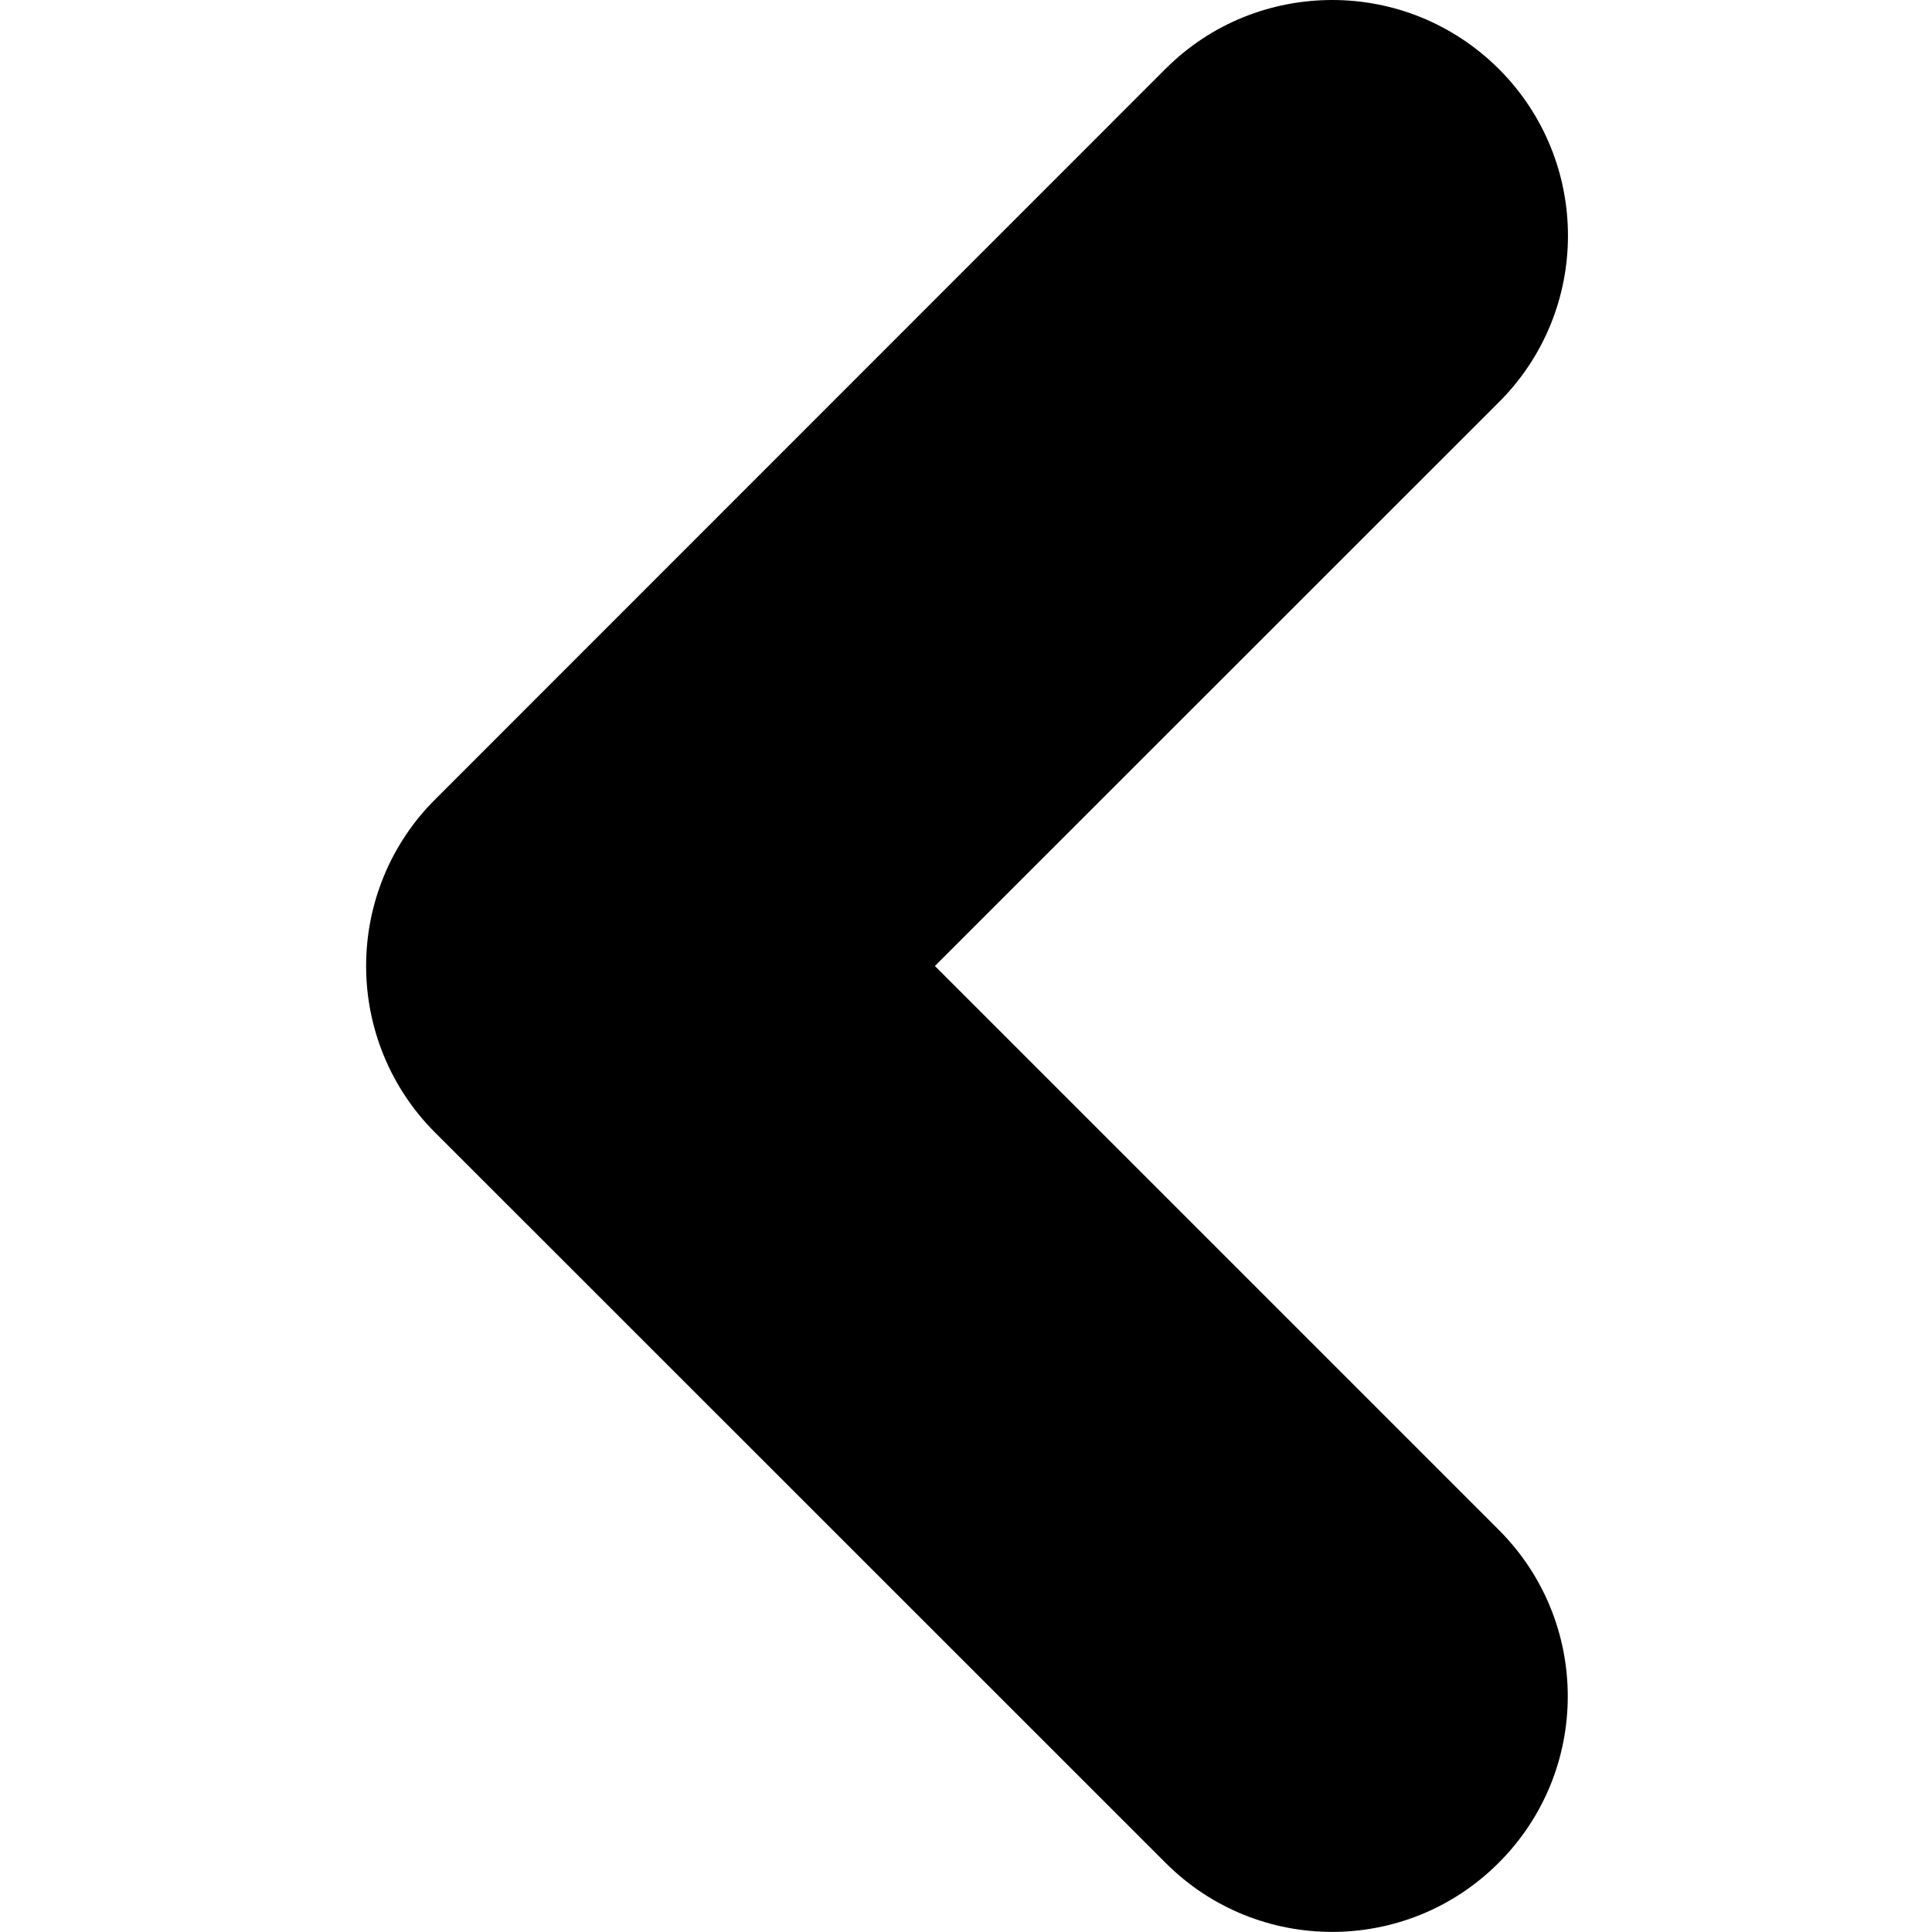
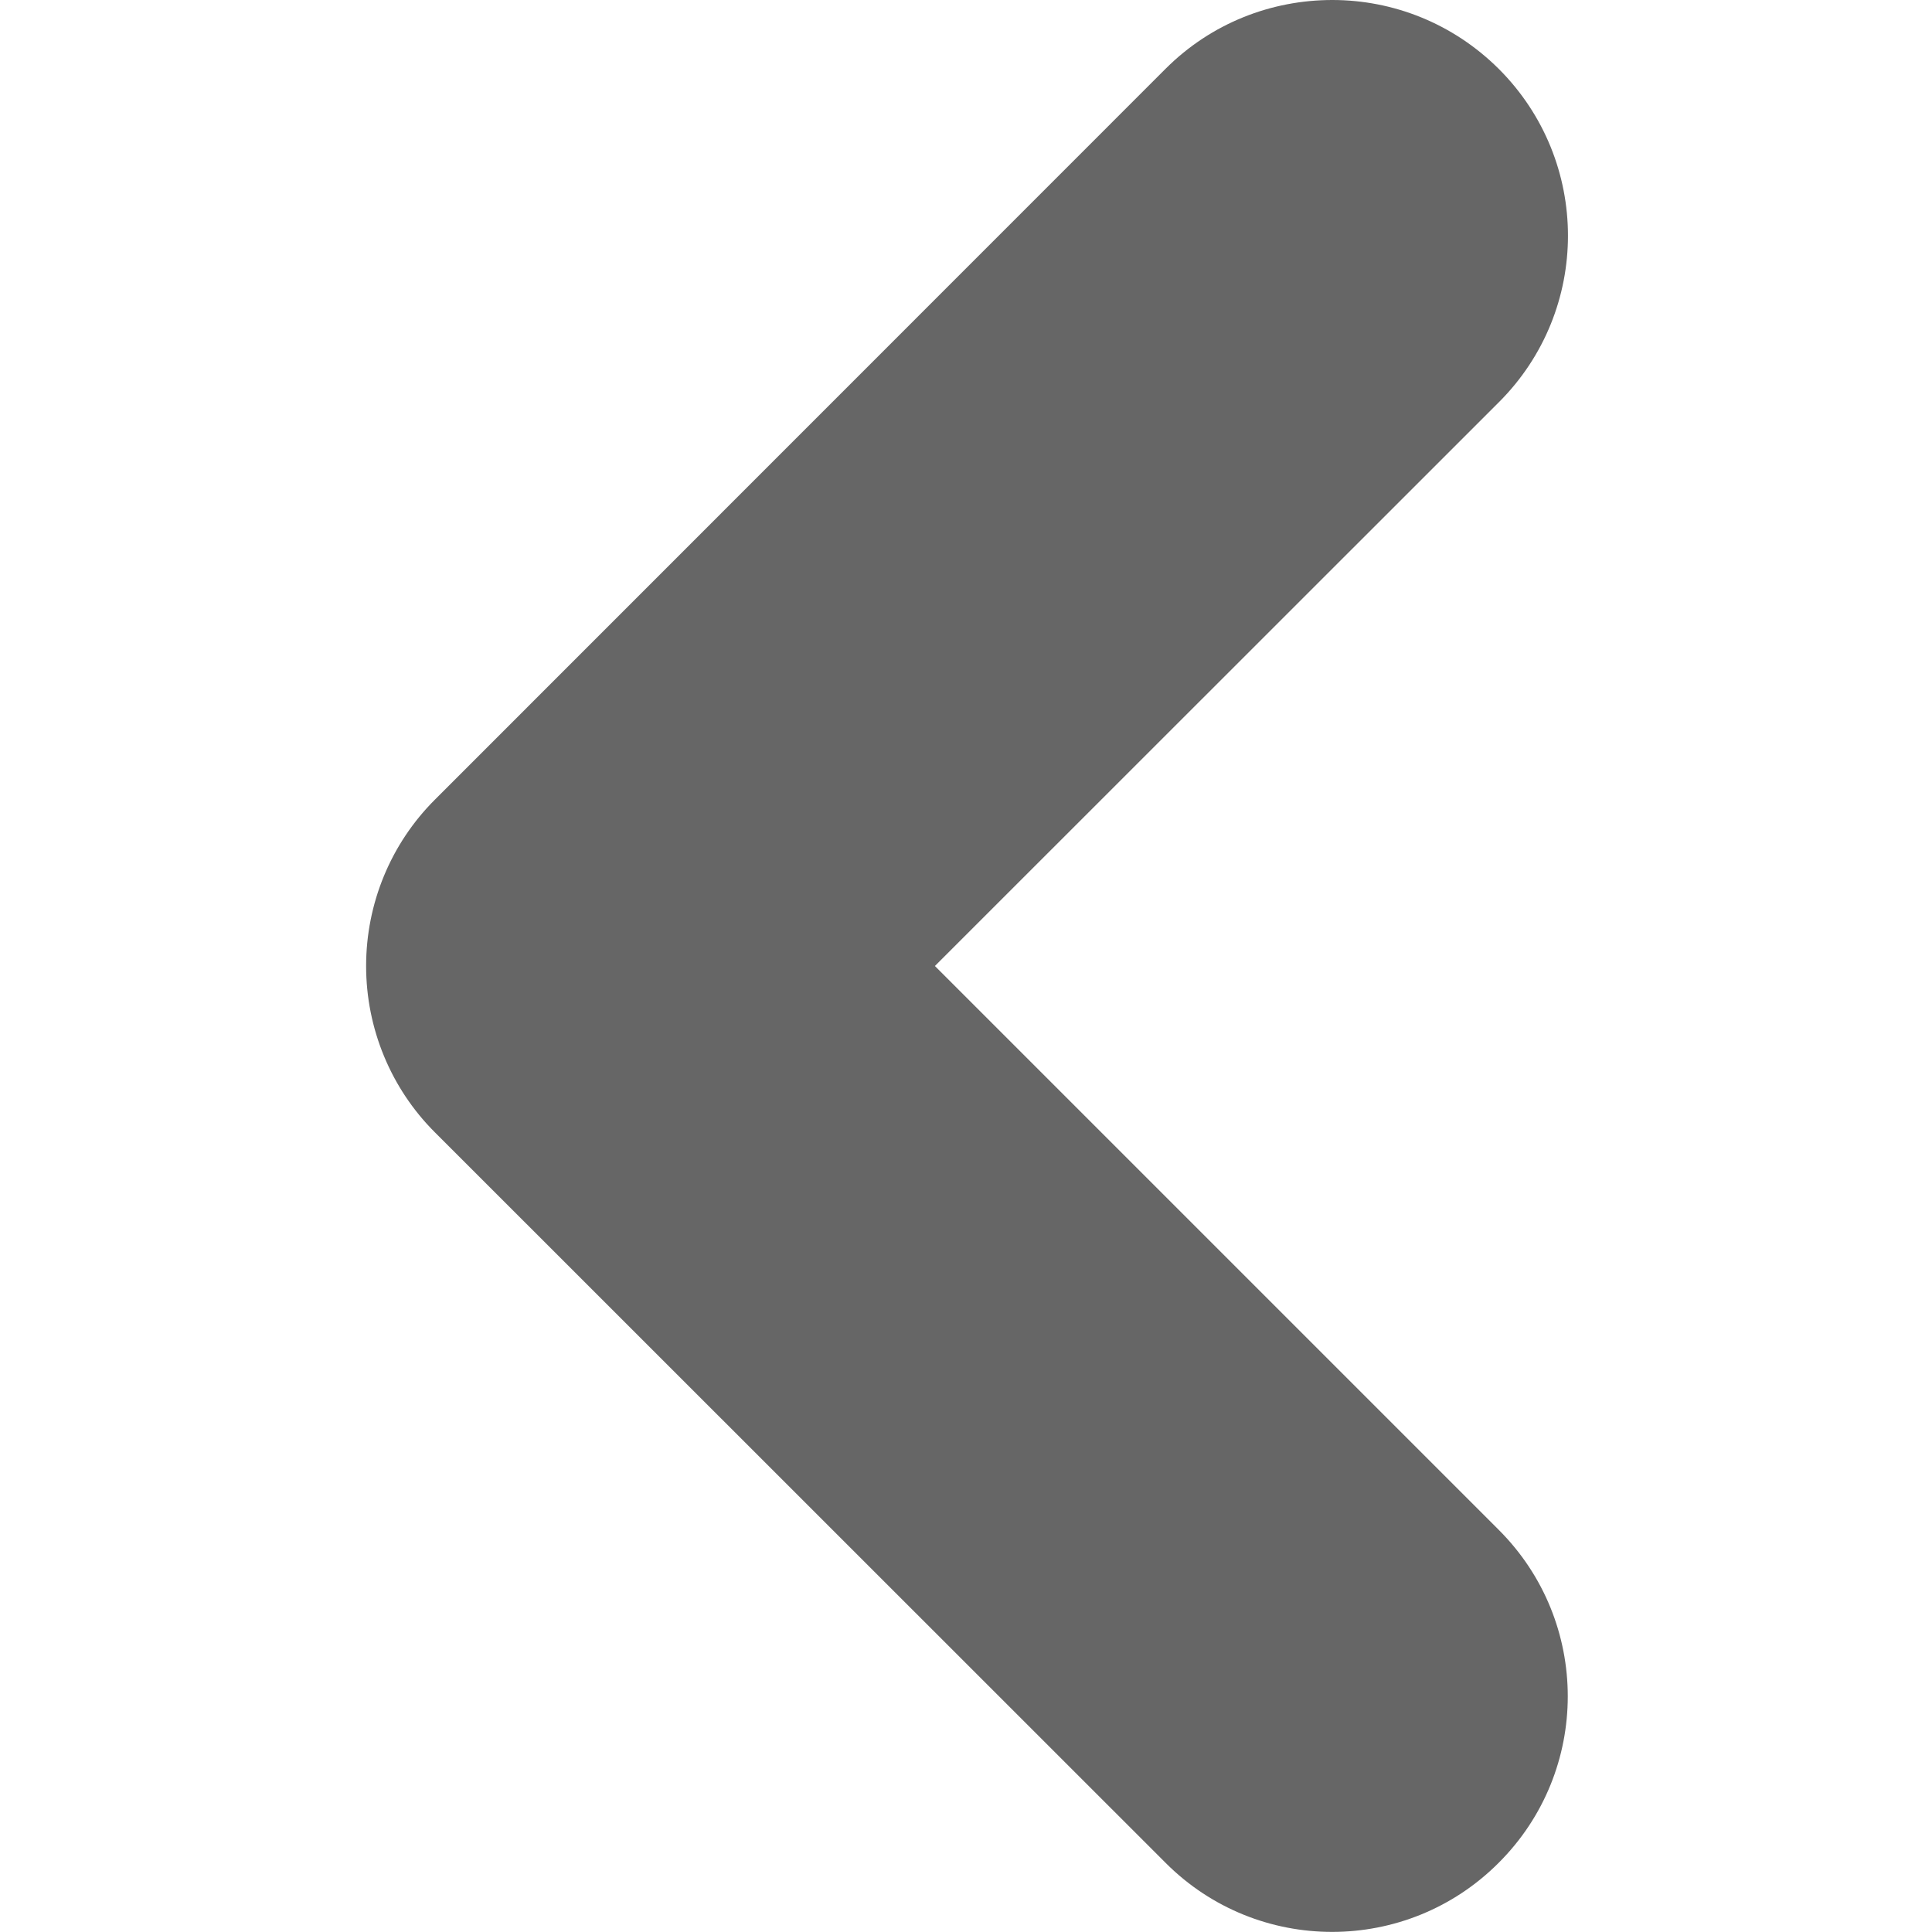
<svg xmlns="http://www.w3.org/2000/svg" version="1.1" id="Layer_1" x="0px" y="0px" viewBox="0 0 1000 1000" style="enable-background:new 0 0 1000 1000;" xml:space="preserve">
-   <path d="M689.6,0c31.2,0,62.3,11.9,86.2,35.7c47.7,47.7,47.7,124.9,0,172.5L483.9,500l291.8,291.8c47.7,47.6,47.7,124.8,0,172.4  c-47.5,47.6-124.7,47.7-172.3,0.1L225.2,586.2c-22.9-22.8-35.7-53.9-35.7-86.2c0-32.4,12.8-63.4,35.7-86.2L603.3,35.6  C627.1,11.8,658.3,0,689.6,0z" />
+   <style type="text/css">
+ 	.st0{fill:#666666;}
+ </style>
+   <path class="st0" d="M689.6,0c31.2,0,62.3,11.9,86.2,35.7c47.7,47.7,47.7,124.9,0,172.5L483.9,500l291.8,291.8  c47.7,47.6,47.7,124.8,0,172.4c-47.5,47.6-124.7,47.7-172.3,0.1L225.2,586.2c-22.9-22.8-35.7-53.9-35.7-86.2  c0-32.4,12.8-63.4,35.7-86.2L603.3,35.6C627.1,11.8,658.3,0,689.6,0z" />
</svg>
